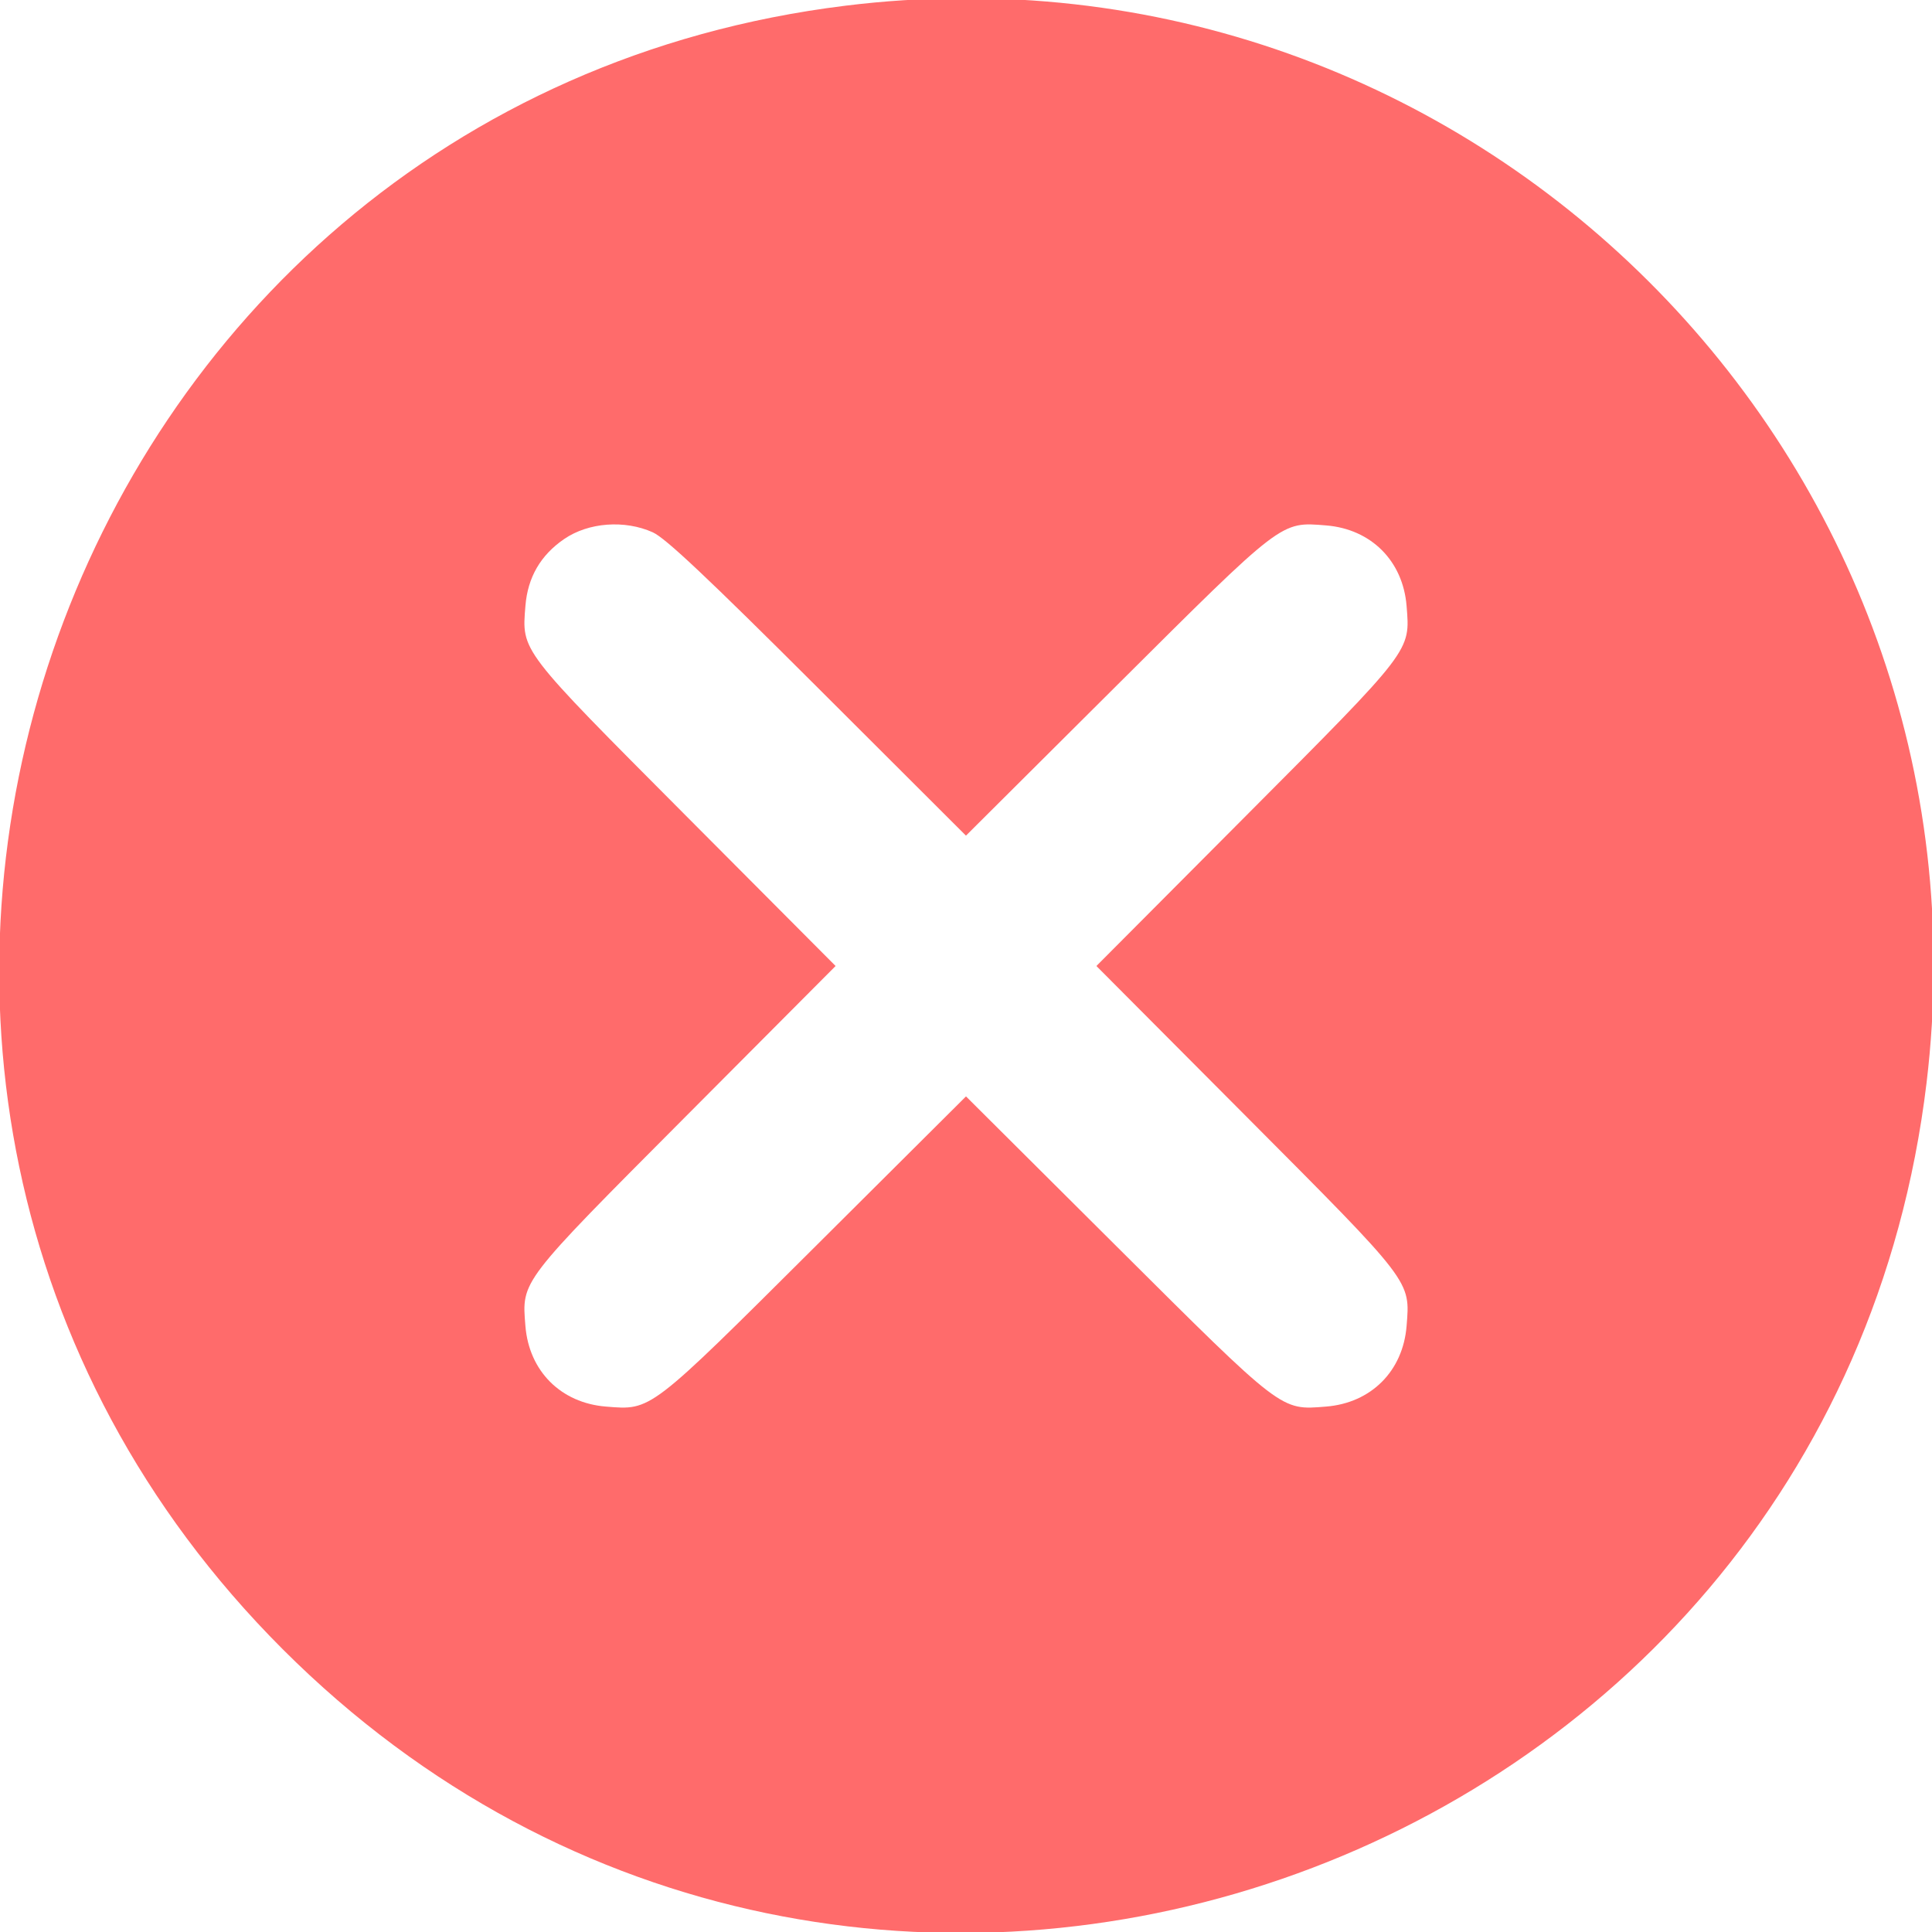
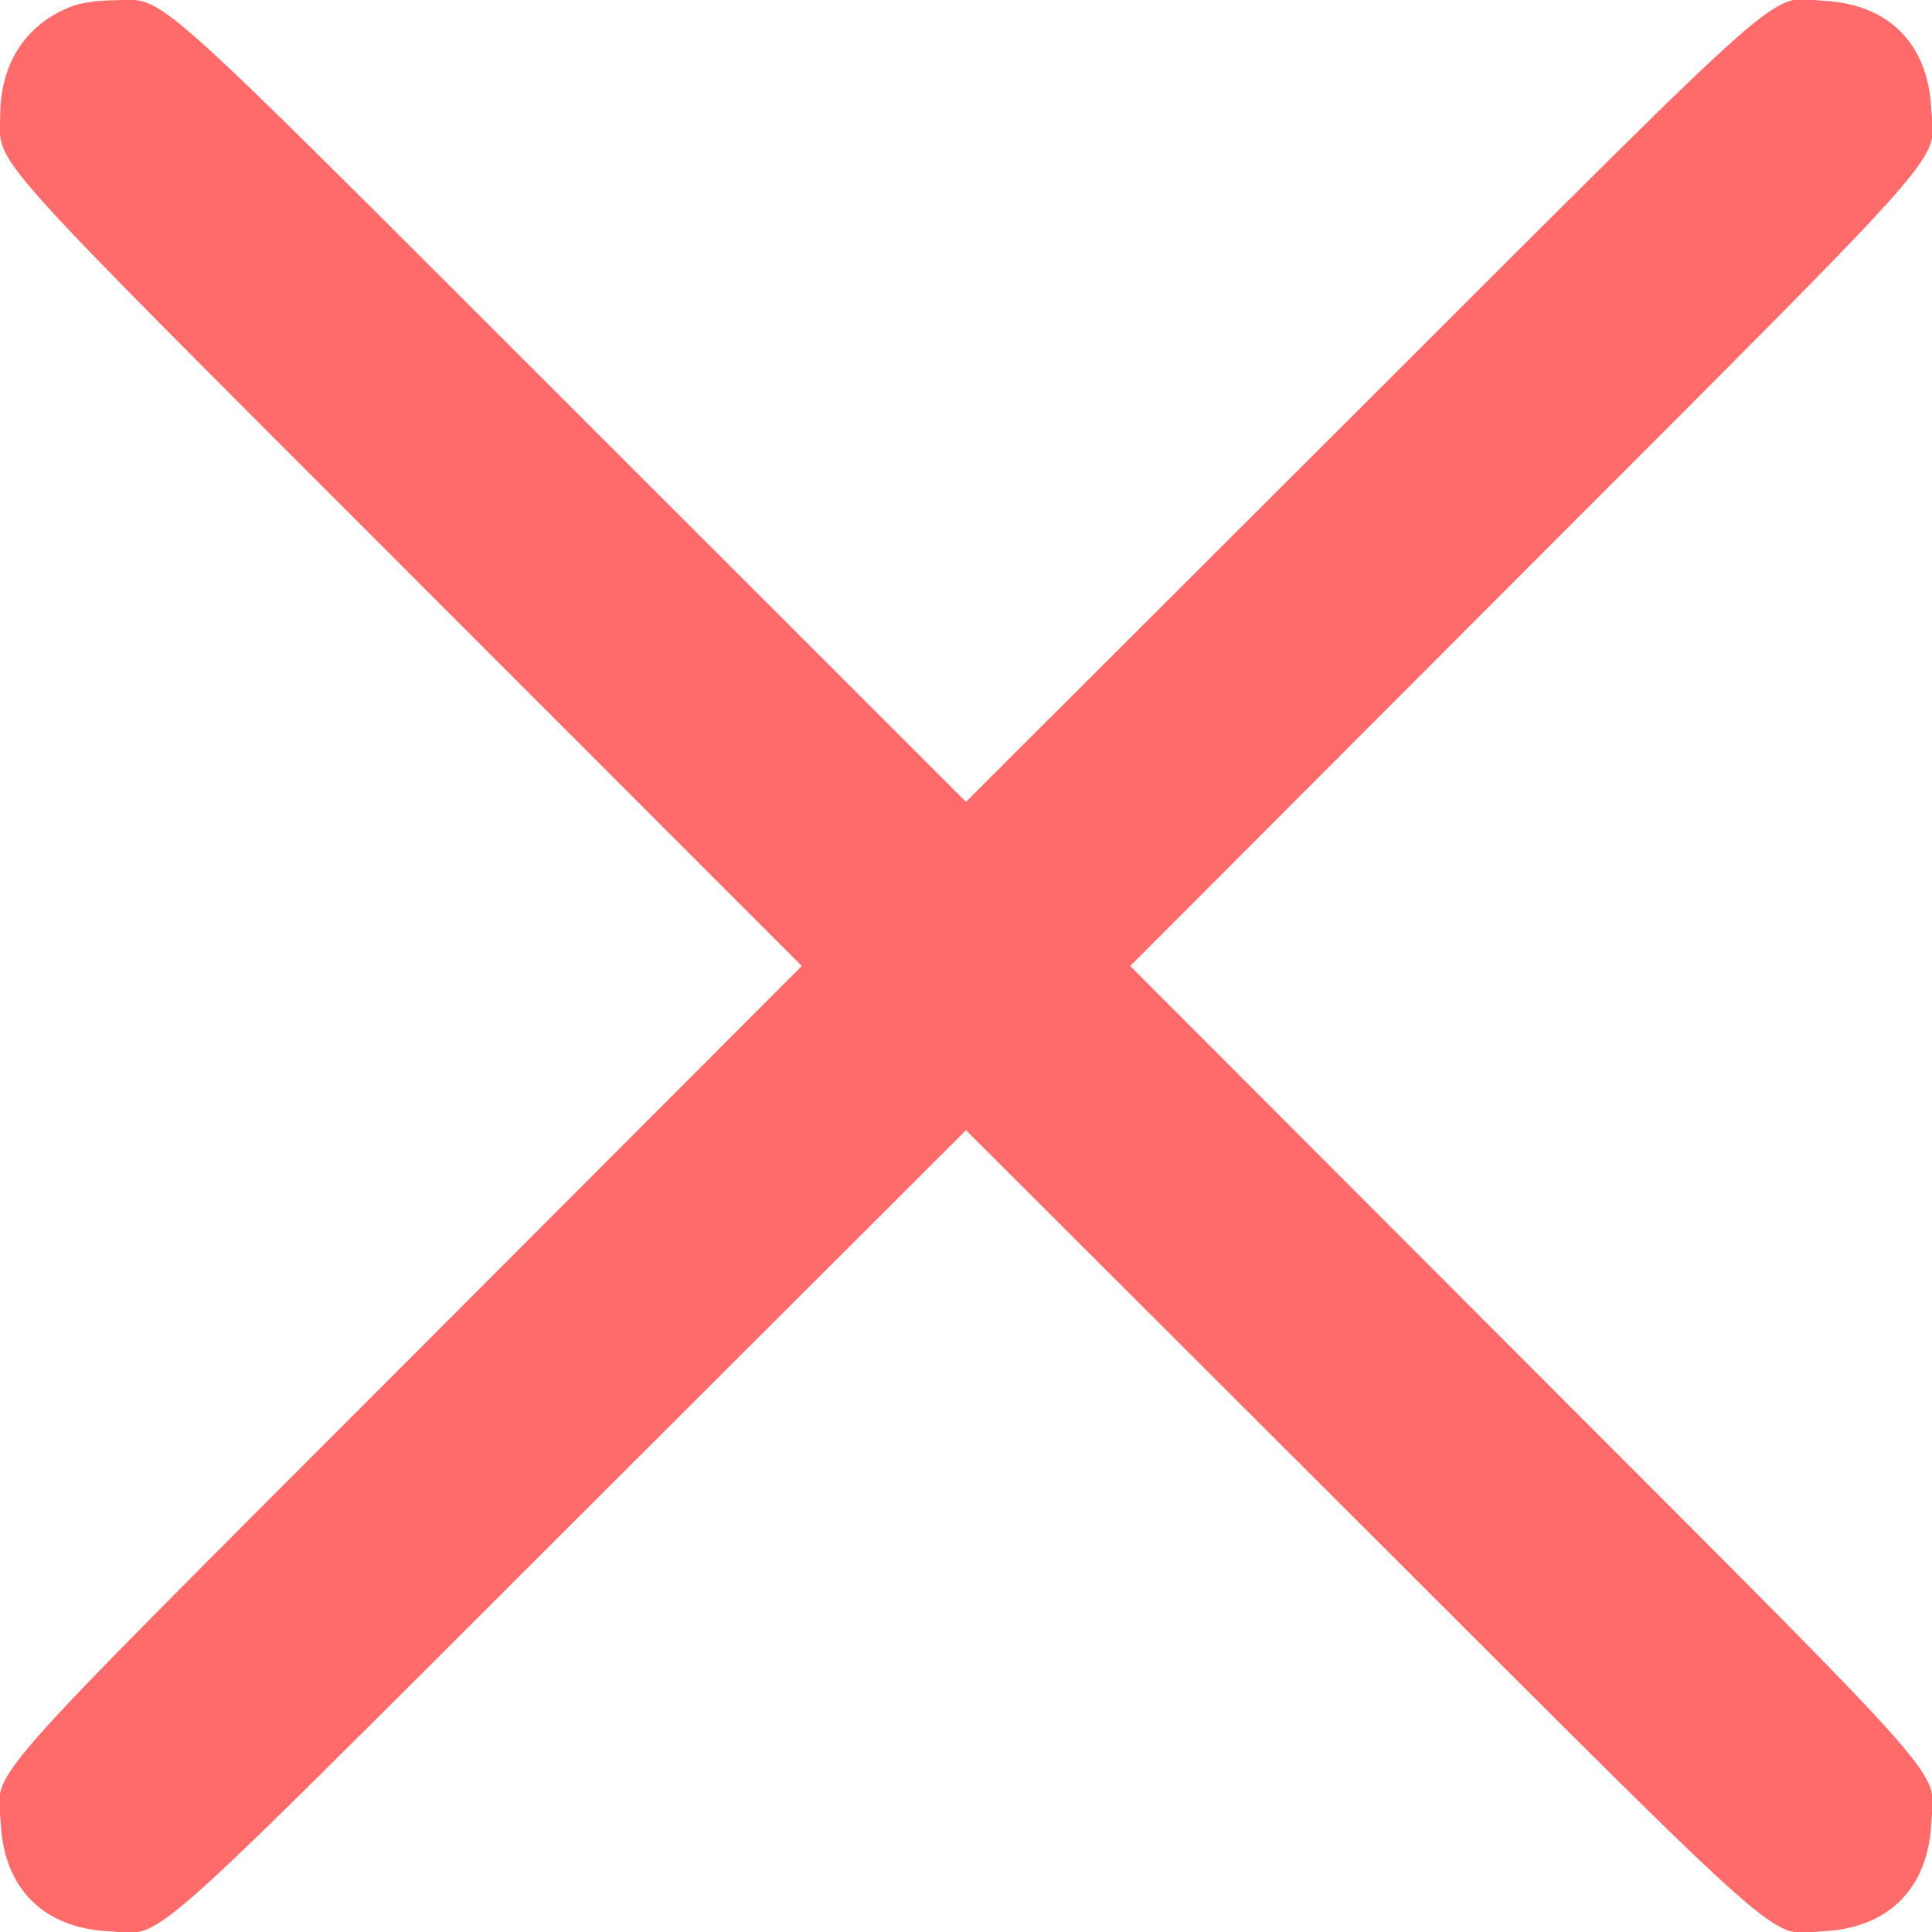
<svg xmlns="http://www.w3.org/2000/svg" id="svg" width="400" height="400" viewBox="0, 0, 400,400">
  <g id="svgg">
-     <path id="path0" d="M175.000 1.183 C 10.270 21.534,-58.998 223.923,58.539 341.461 C 176.367 459.289,378.987 389.487,398.870 224.219 C 414.431 94.879,304.345 -14.797,175.000 1.183 M135.156 110.213 C 137.785 111.398,146.410 119.522,169.331 142.404 L 199.991 173.011 231.050 142.078 C 265.761 107.507,265.088 108.023,274.546 108.782 C 283.874 109.531,290.469 116.126,291.218 125.454 C 291.977 134.912,292.492 134.239,257.927 168.945 L 226.998 200.000 257.927 231.055 C 292.492 265.761,291.977 265.088,291.218 274.546 C 290.469 283.874,283.874 290.469,274.546 291.218 C 265.088 291.977,265.761 292.492,231.055 257.927 L 200.000 226.998 168.945 257.927 C 134.239 292.492,134.912 291.977,125.454 291.218 C 116.126 290.469,109.531 283.874,108.782 274.546 C 108.023 265.088,107.508 265.761,142.073 231.055 L 173.002 200.000 142.073 168.945 C 107.508 134.239,108.023 134.912,108.782 125.454 C 109.257 119.538,111.911 114.955,116.805 111.599 C 121.823 108.158,129.338 107.590,135.156 110.213 " stroke="none" fill="#ff6b6b" fill-rule="evenodd" />
+     <path id="path0" d="M15.389 1.128 C 5.647 4.603,0.096 12.814,0.042 23.828 C -0.010 34.503,-5.093 28.812,84.991 118.944 L 166.002 199.996 84.683 281.444 C -7.033 373.303,-0.485 365.846,0.166 377.697 C 0.897 391.003,8.997 399.103,22.303 399.834 C 34.154 400.485,26.697 407.032,118.555 315.319 L 200.000 234.002 281.445 315.319 C 373.303 407.032,365.846 400.485,377.697 399.834 C 391.003 399.103,399.103 391.003,399.834 377.697 C 400.485 365.846,407.032 373.303,315.319 281.445 L 234.002 200.000 315.319 118.555 C 407.032 26.697,400.485 34.154,399.834 22.303 C 399.103 8.997,391.003 0.897,377.697 0.166 C 365.846 -0.485,373.303 -7.033,281.444 84.683 L 199.996 166.002 118.944 84.991 C 28.812 -5.093,34.503 -0.010,23.828 0.042 C 20.820 0.057,17.023 0.545,15.389 1.128 " stroke="none" fill="#ff6b6b" fill-rule="evenodd" />
  </g>
</svg>
